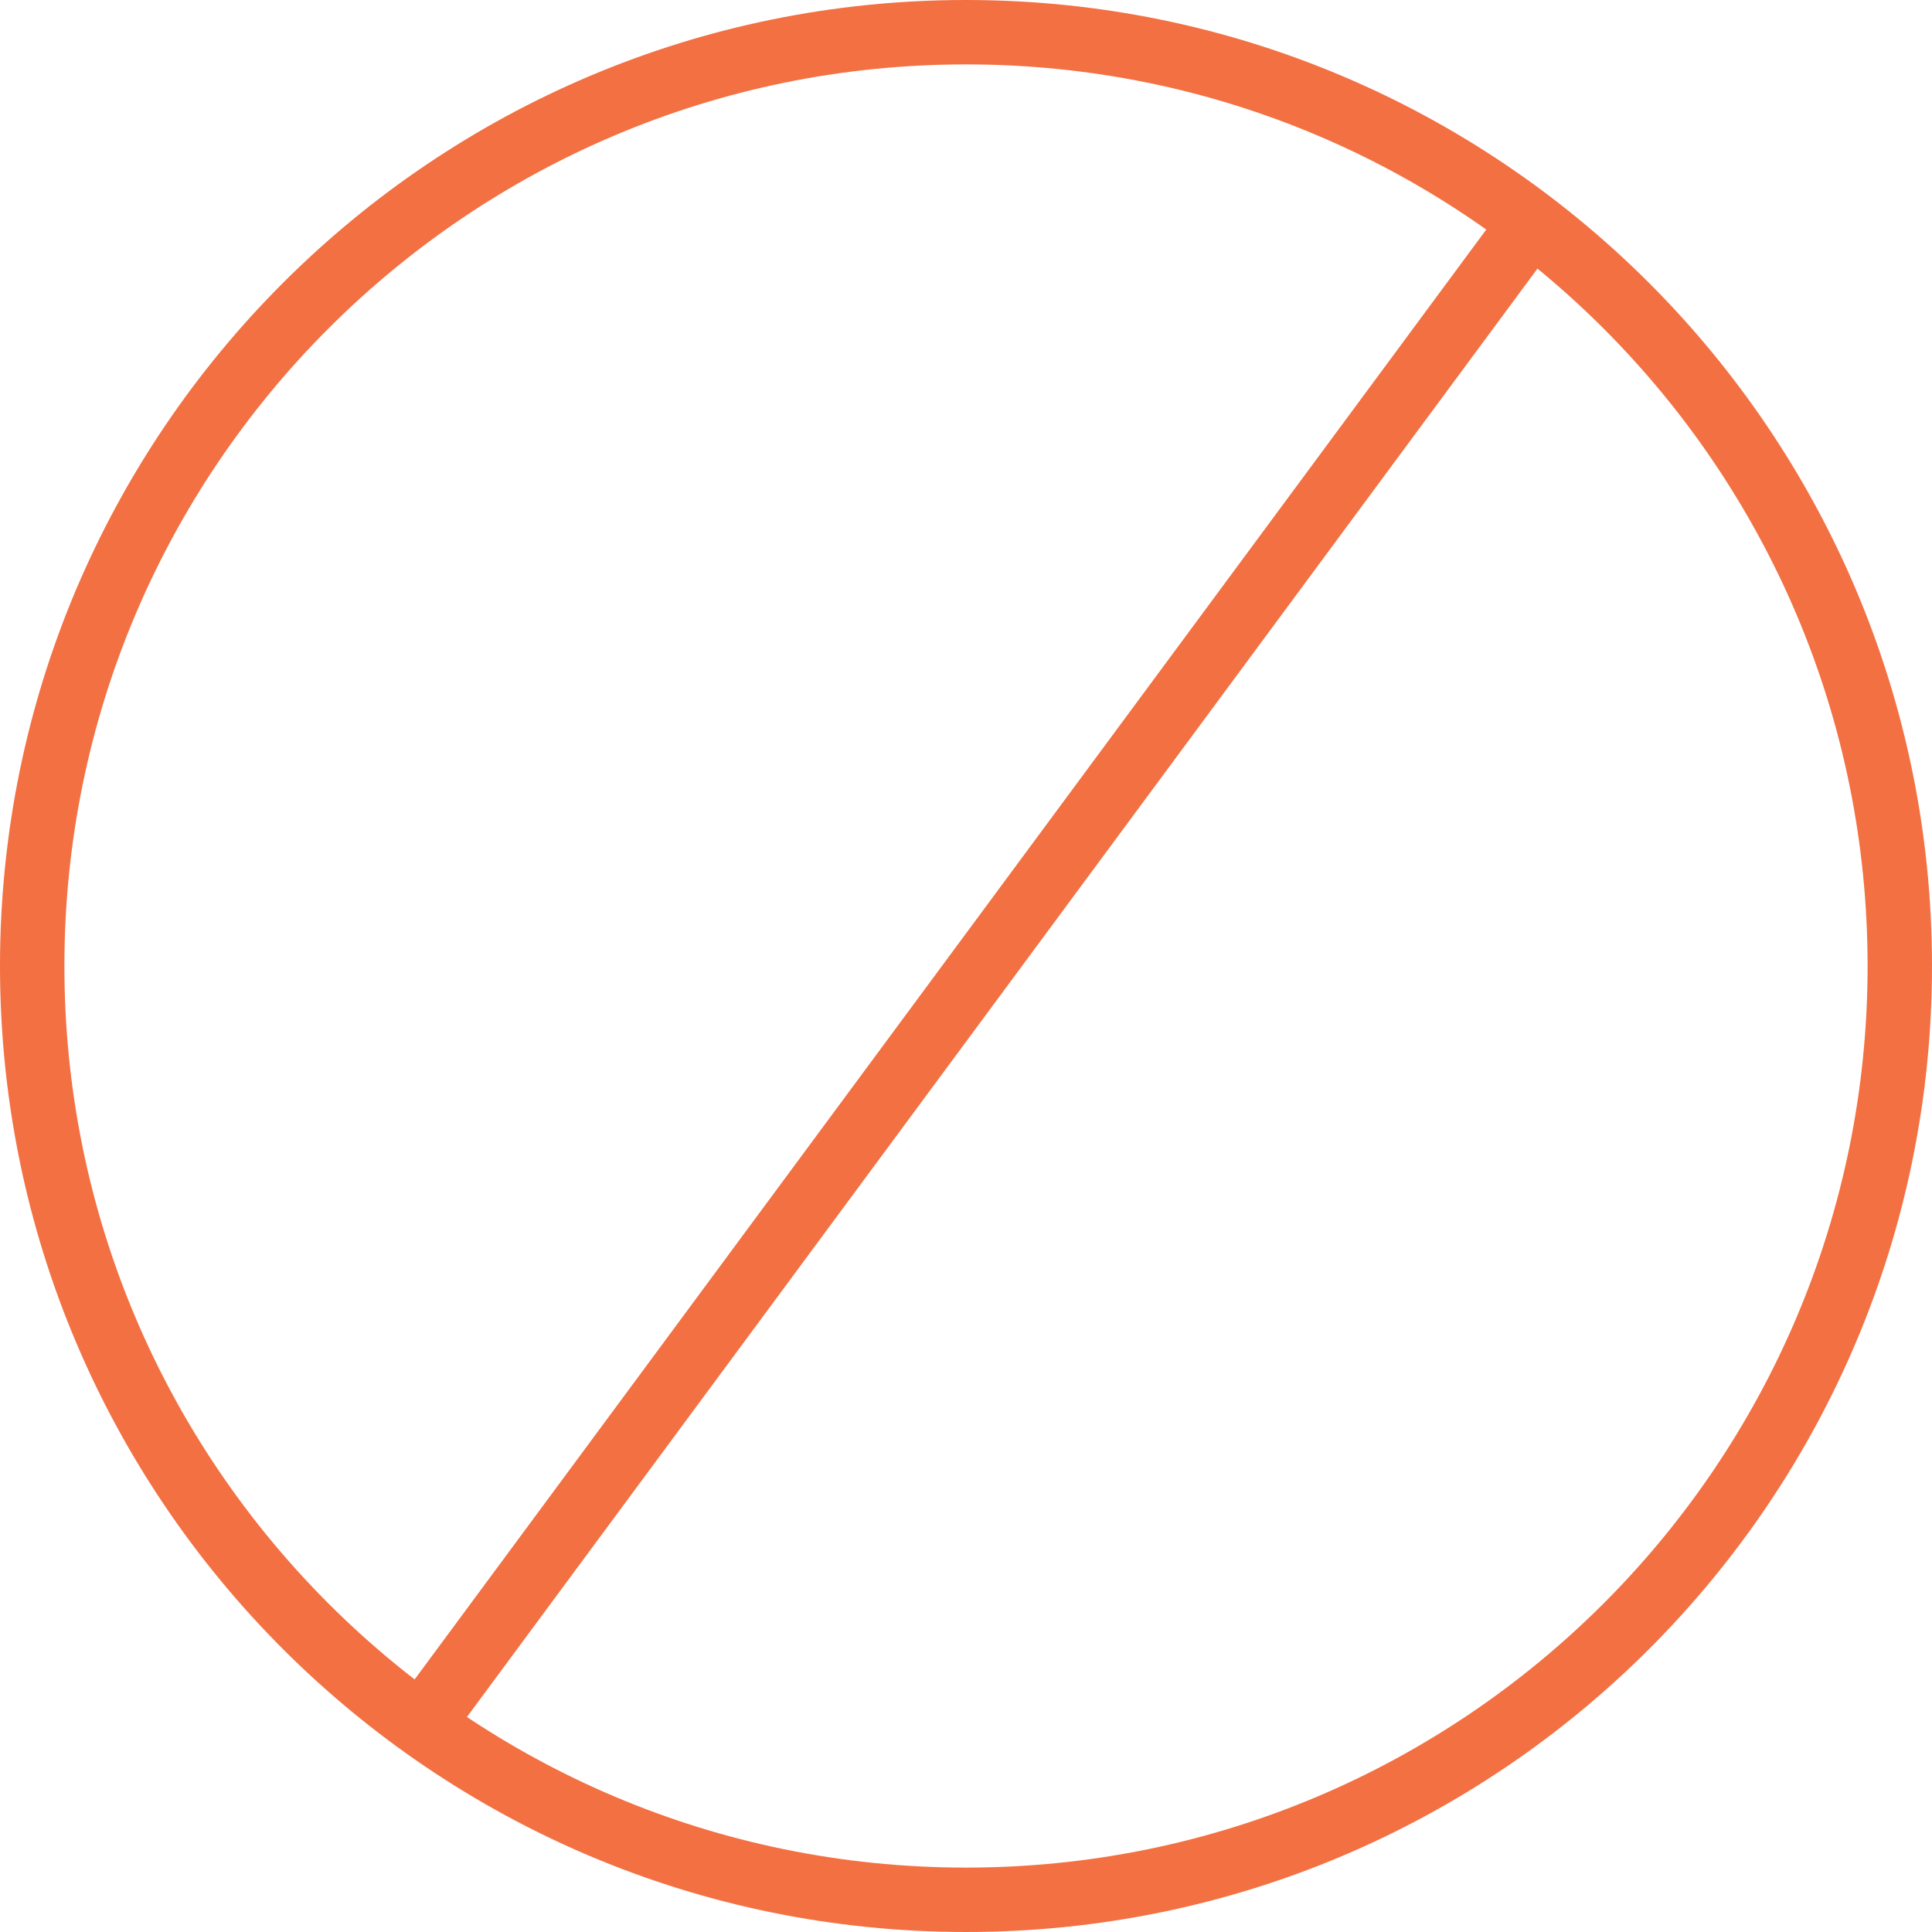
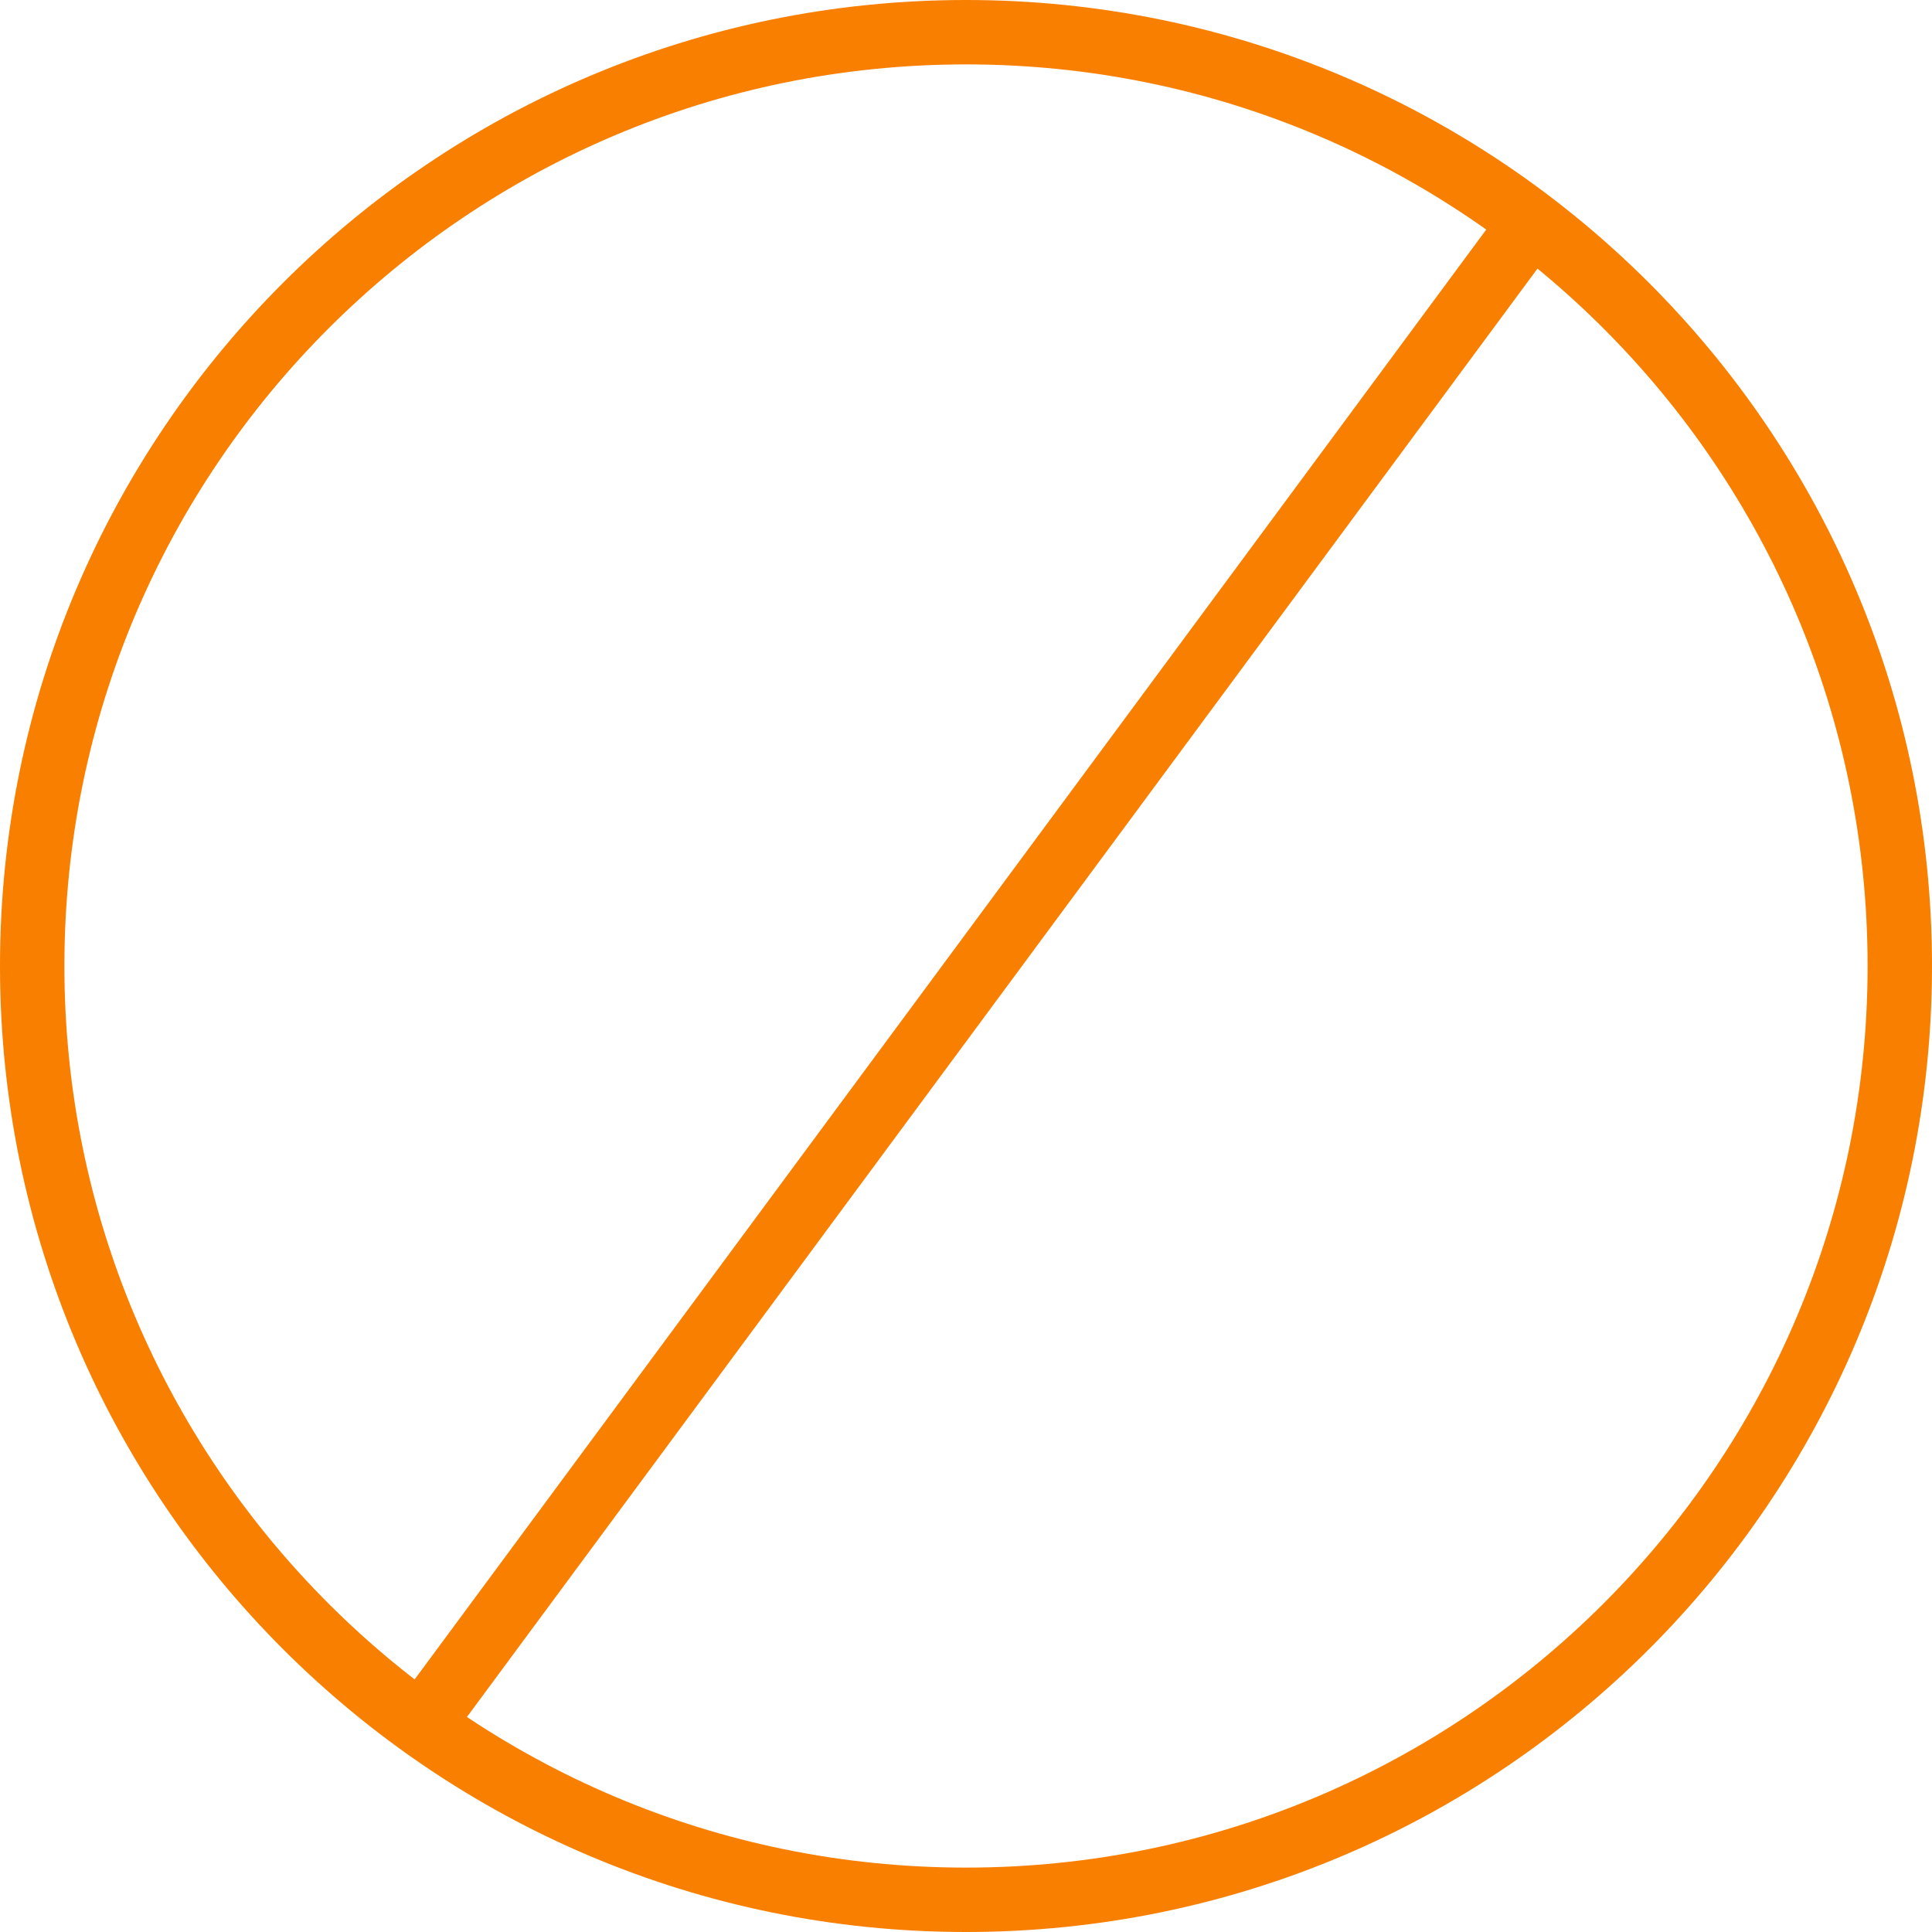
<svg xmlns="http://www.w3.org/2000/svg" width="30" height="30" viewBox="0 0 30 30" fill="none">
-   <circle cx="15" cy="15" r="14.5" stroke="#F37042" />
-   <line x1="6.598" y1="26.703" x2="23.598" y2="3.703" stroke="#F37042" />
+   <circle cx="15" cy="15" r="14.5" stroke="#F87F00" />
+   <line x1="6.598" y1="26.703" x2="23.598" y2="3.703" stroke="#F87F00" />
</svg>
